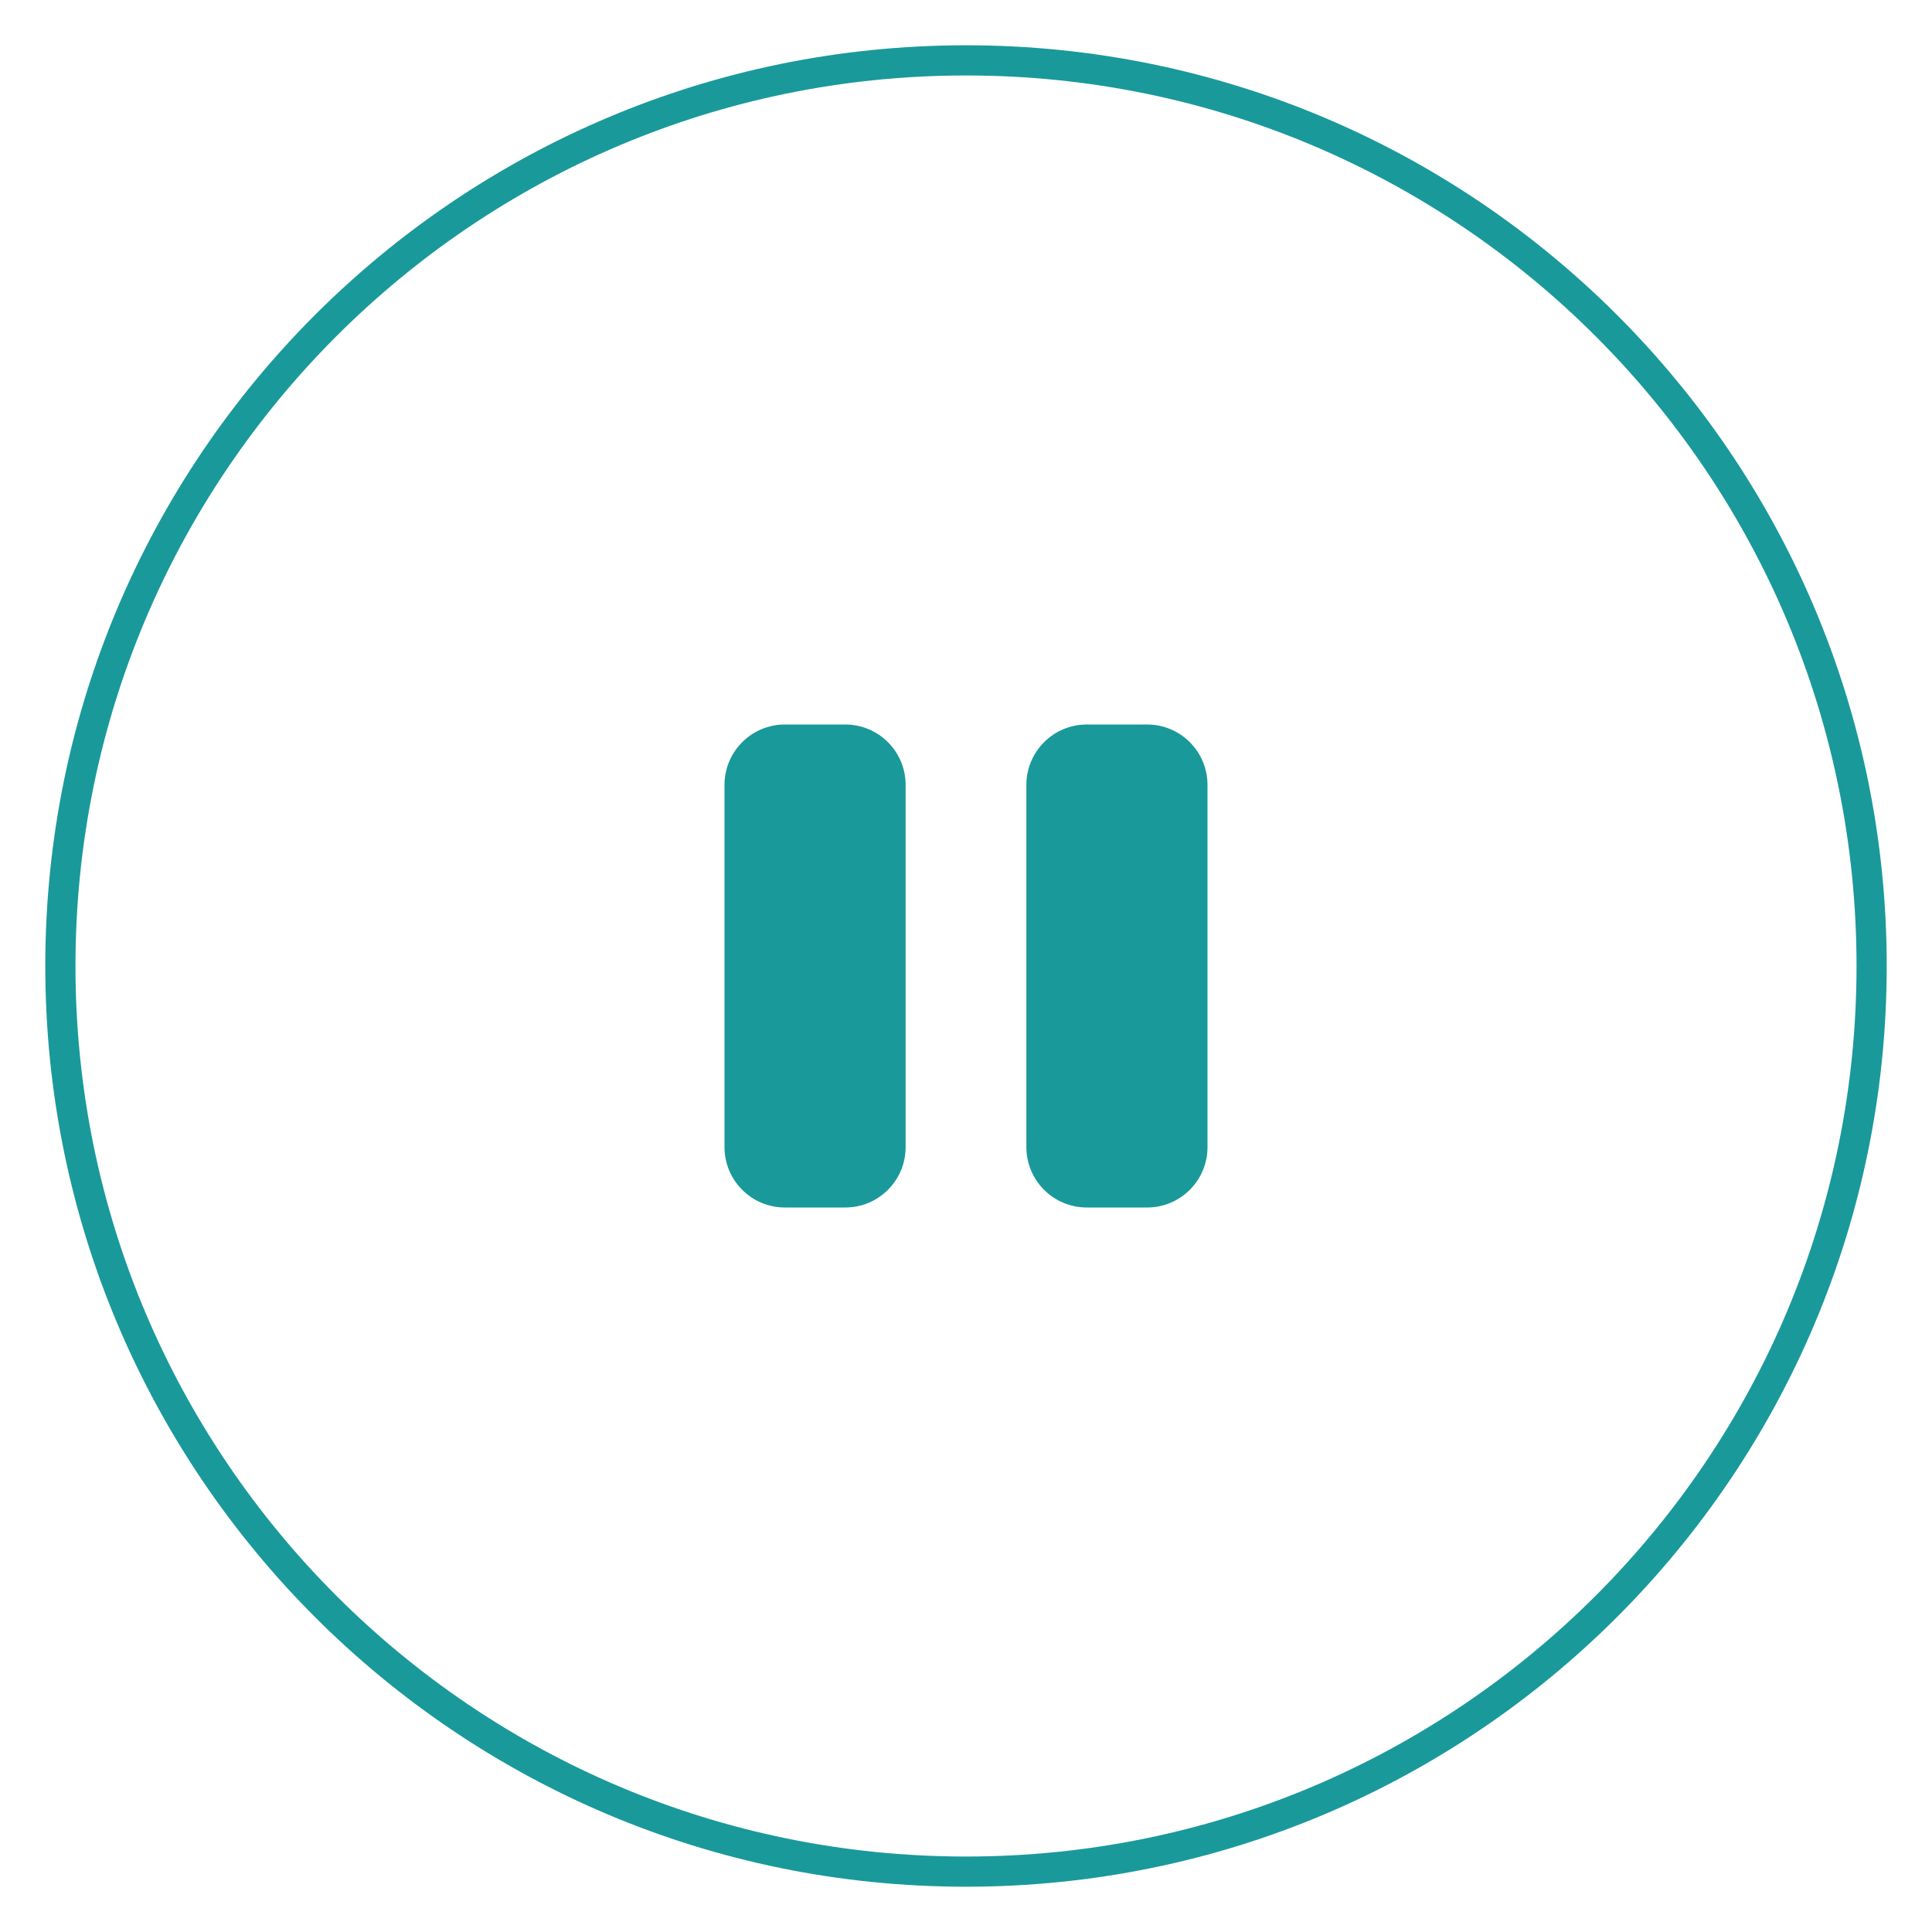
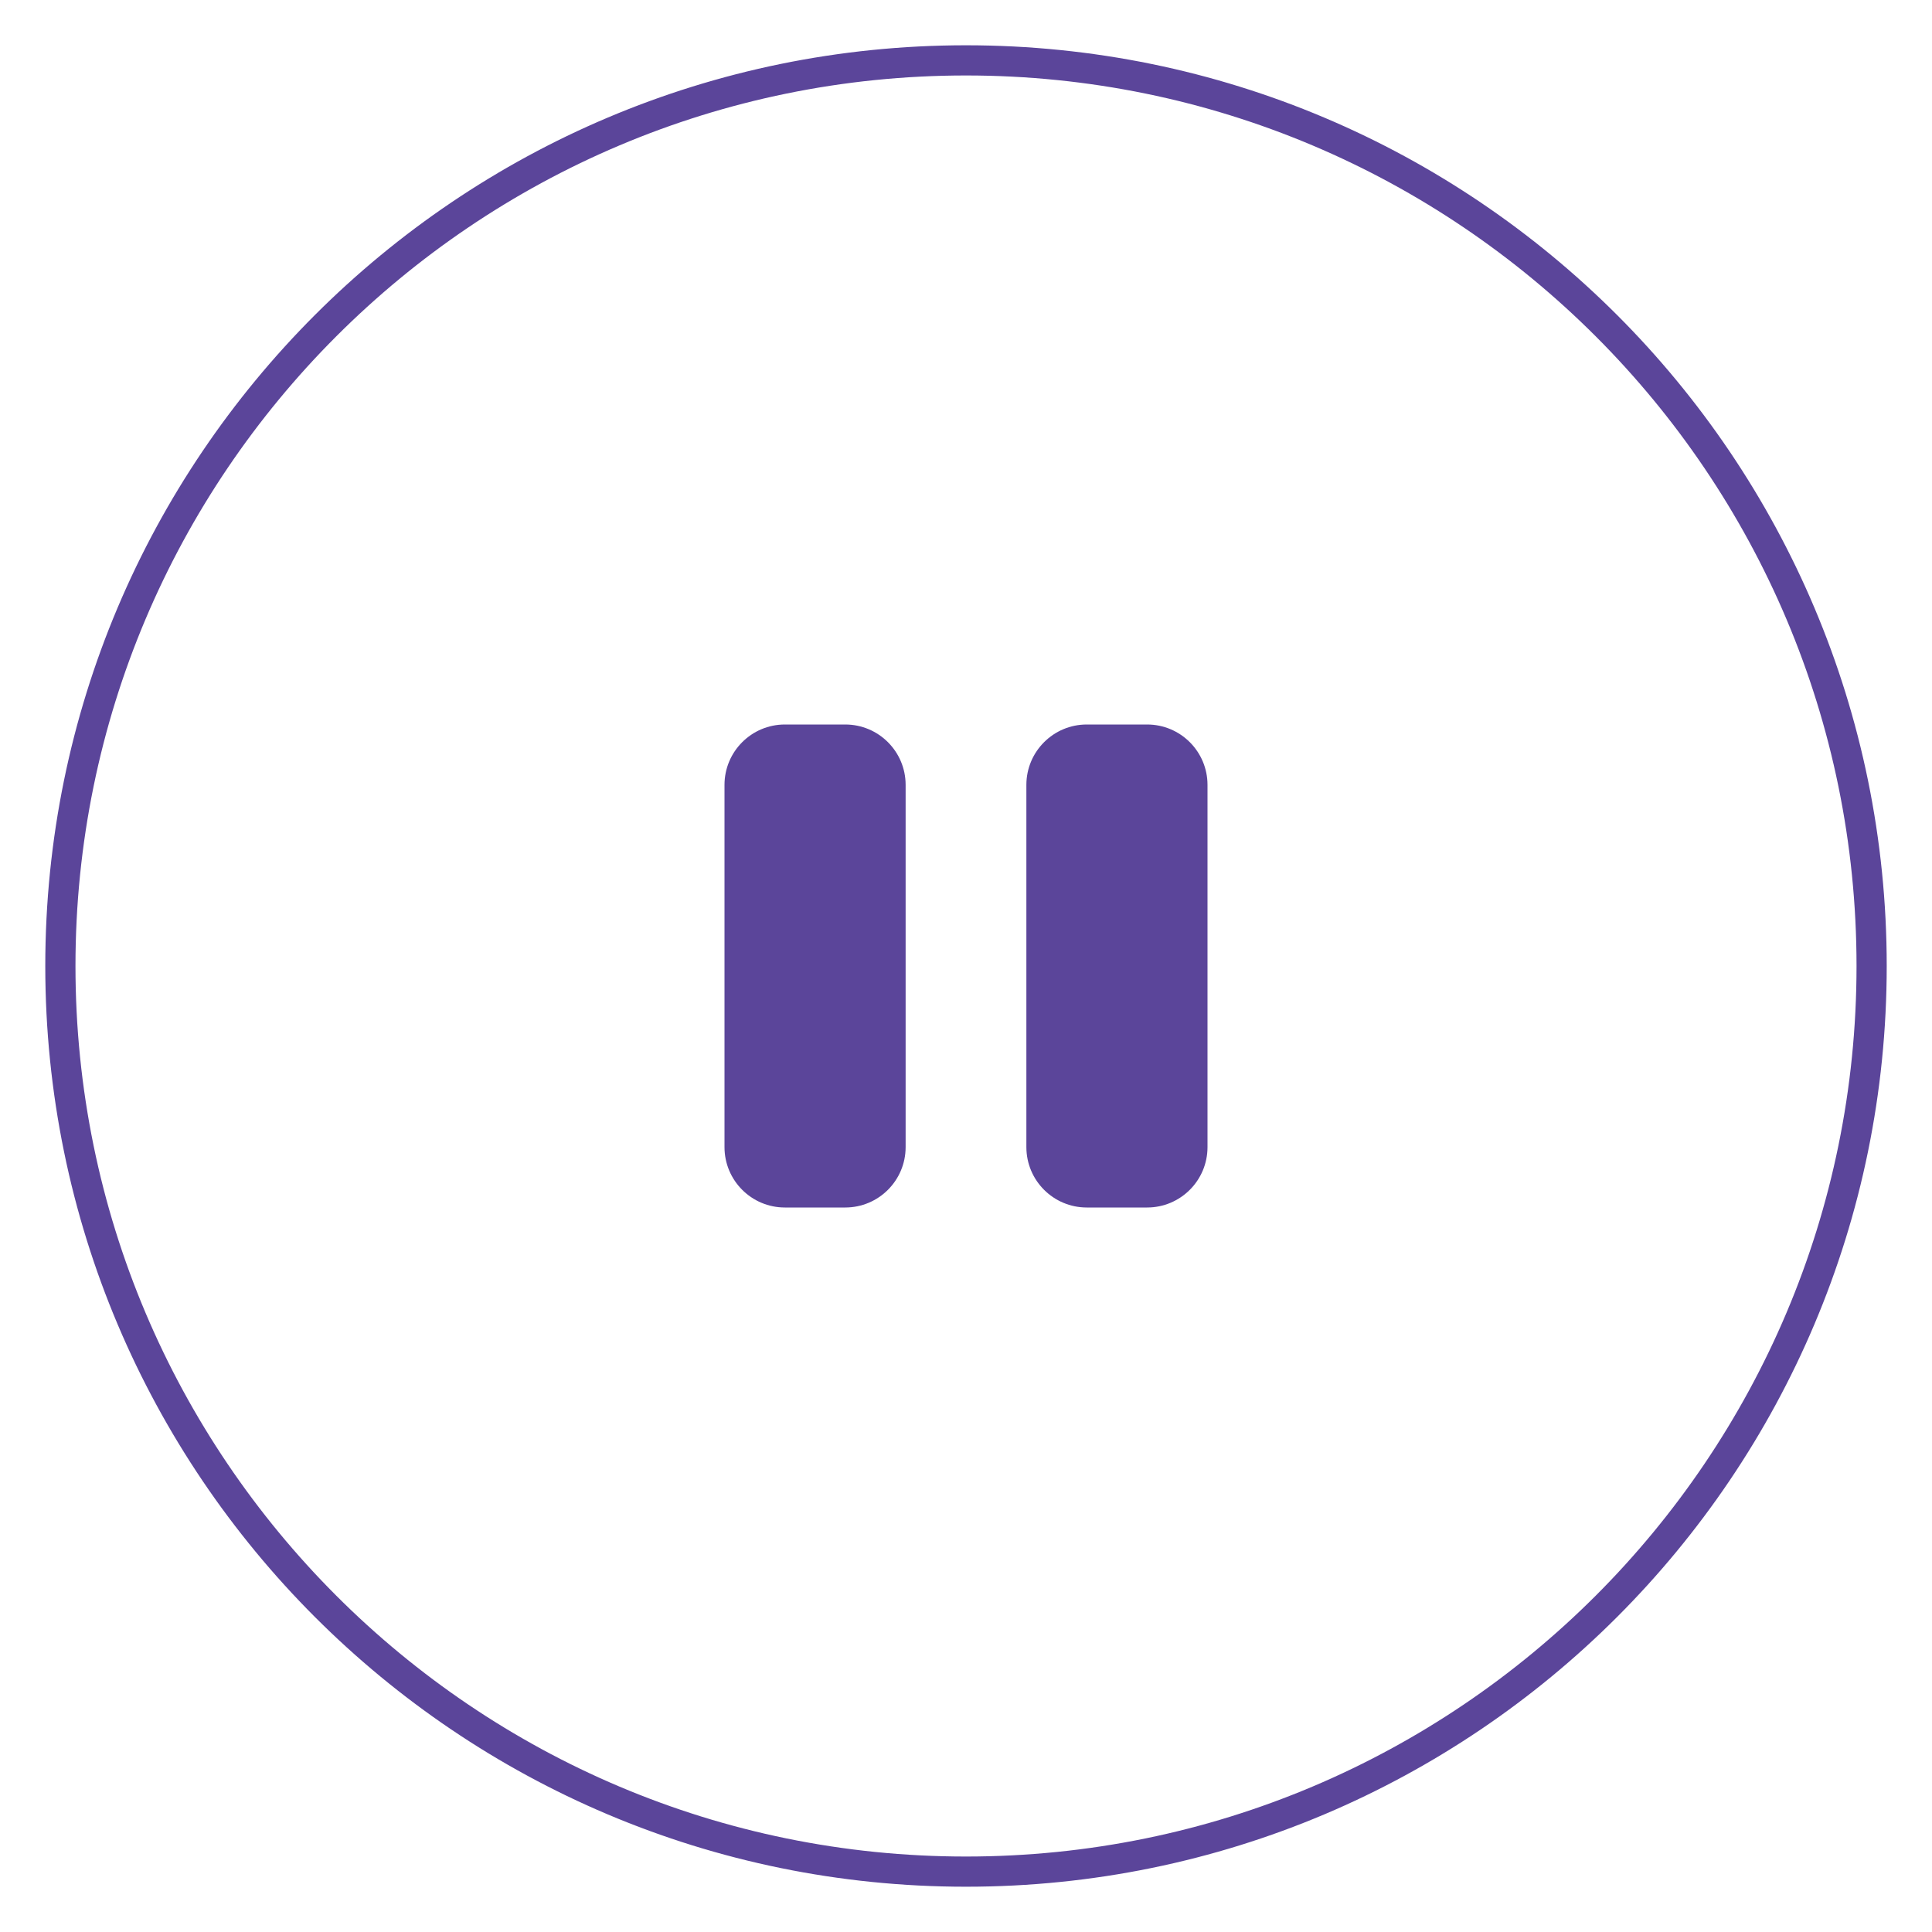
<svg xmlns="http://www.w3.org/2000/svg" width="32" height="32" viewBox="0 0 32 32" fill="none">
-   <path d="M1 16C1 7.716 7.716 1 16 1C24.284 1 31 7.716 31 16C31 24.284 24.284 31 16 31C7.716 31 1 24.284 1 16Z" stroke="#1A999B" stroke-width="0.5" />
-   <path d="M13 12C12.448 12 12 12.448 12 13V19C12 19.552 12.448 20 13 20H14C14.552 20 15 19.552 15 19V13C15 12.448 14.552 12 14 12H13ZM18 12C17.448 12 17 12.448 17 13V19C17 19.552 17.448 20 18 20H19C19.552 20 20 19.552 20 19V13C20 12.448 19.552 12 19 12H18Z" fill="#1A999B" />
+   <path d="M1 16C1 7.716 7.716 1 16 1C24.284 1 31 7.716 31 16C31 24.284 24.284 31 16 31C7.716 31 1 24.284 1 16Z" stroke="#5B459A" stroke-width="0.5" />
+   <path d="M13 12C12.448 12 12 12.448 12 13V19C12 19.552 12.448 20 13 20H14C14.552 20 15 19.552 15 19V13C15 12.448 14.552 12 14 12H13ZM18 12C17.448 12 17 12.448 17 13V19C17 19.552 17.448 20 18 20H19C19.552 20 20 19.552 20 19V13C20 12.448 19.552 12 19 12H18Z" fill="#5B459A" />
</svg>
